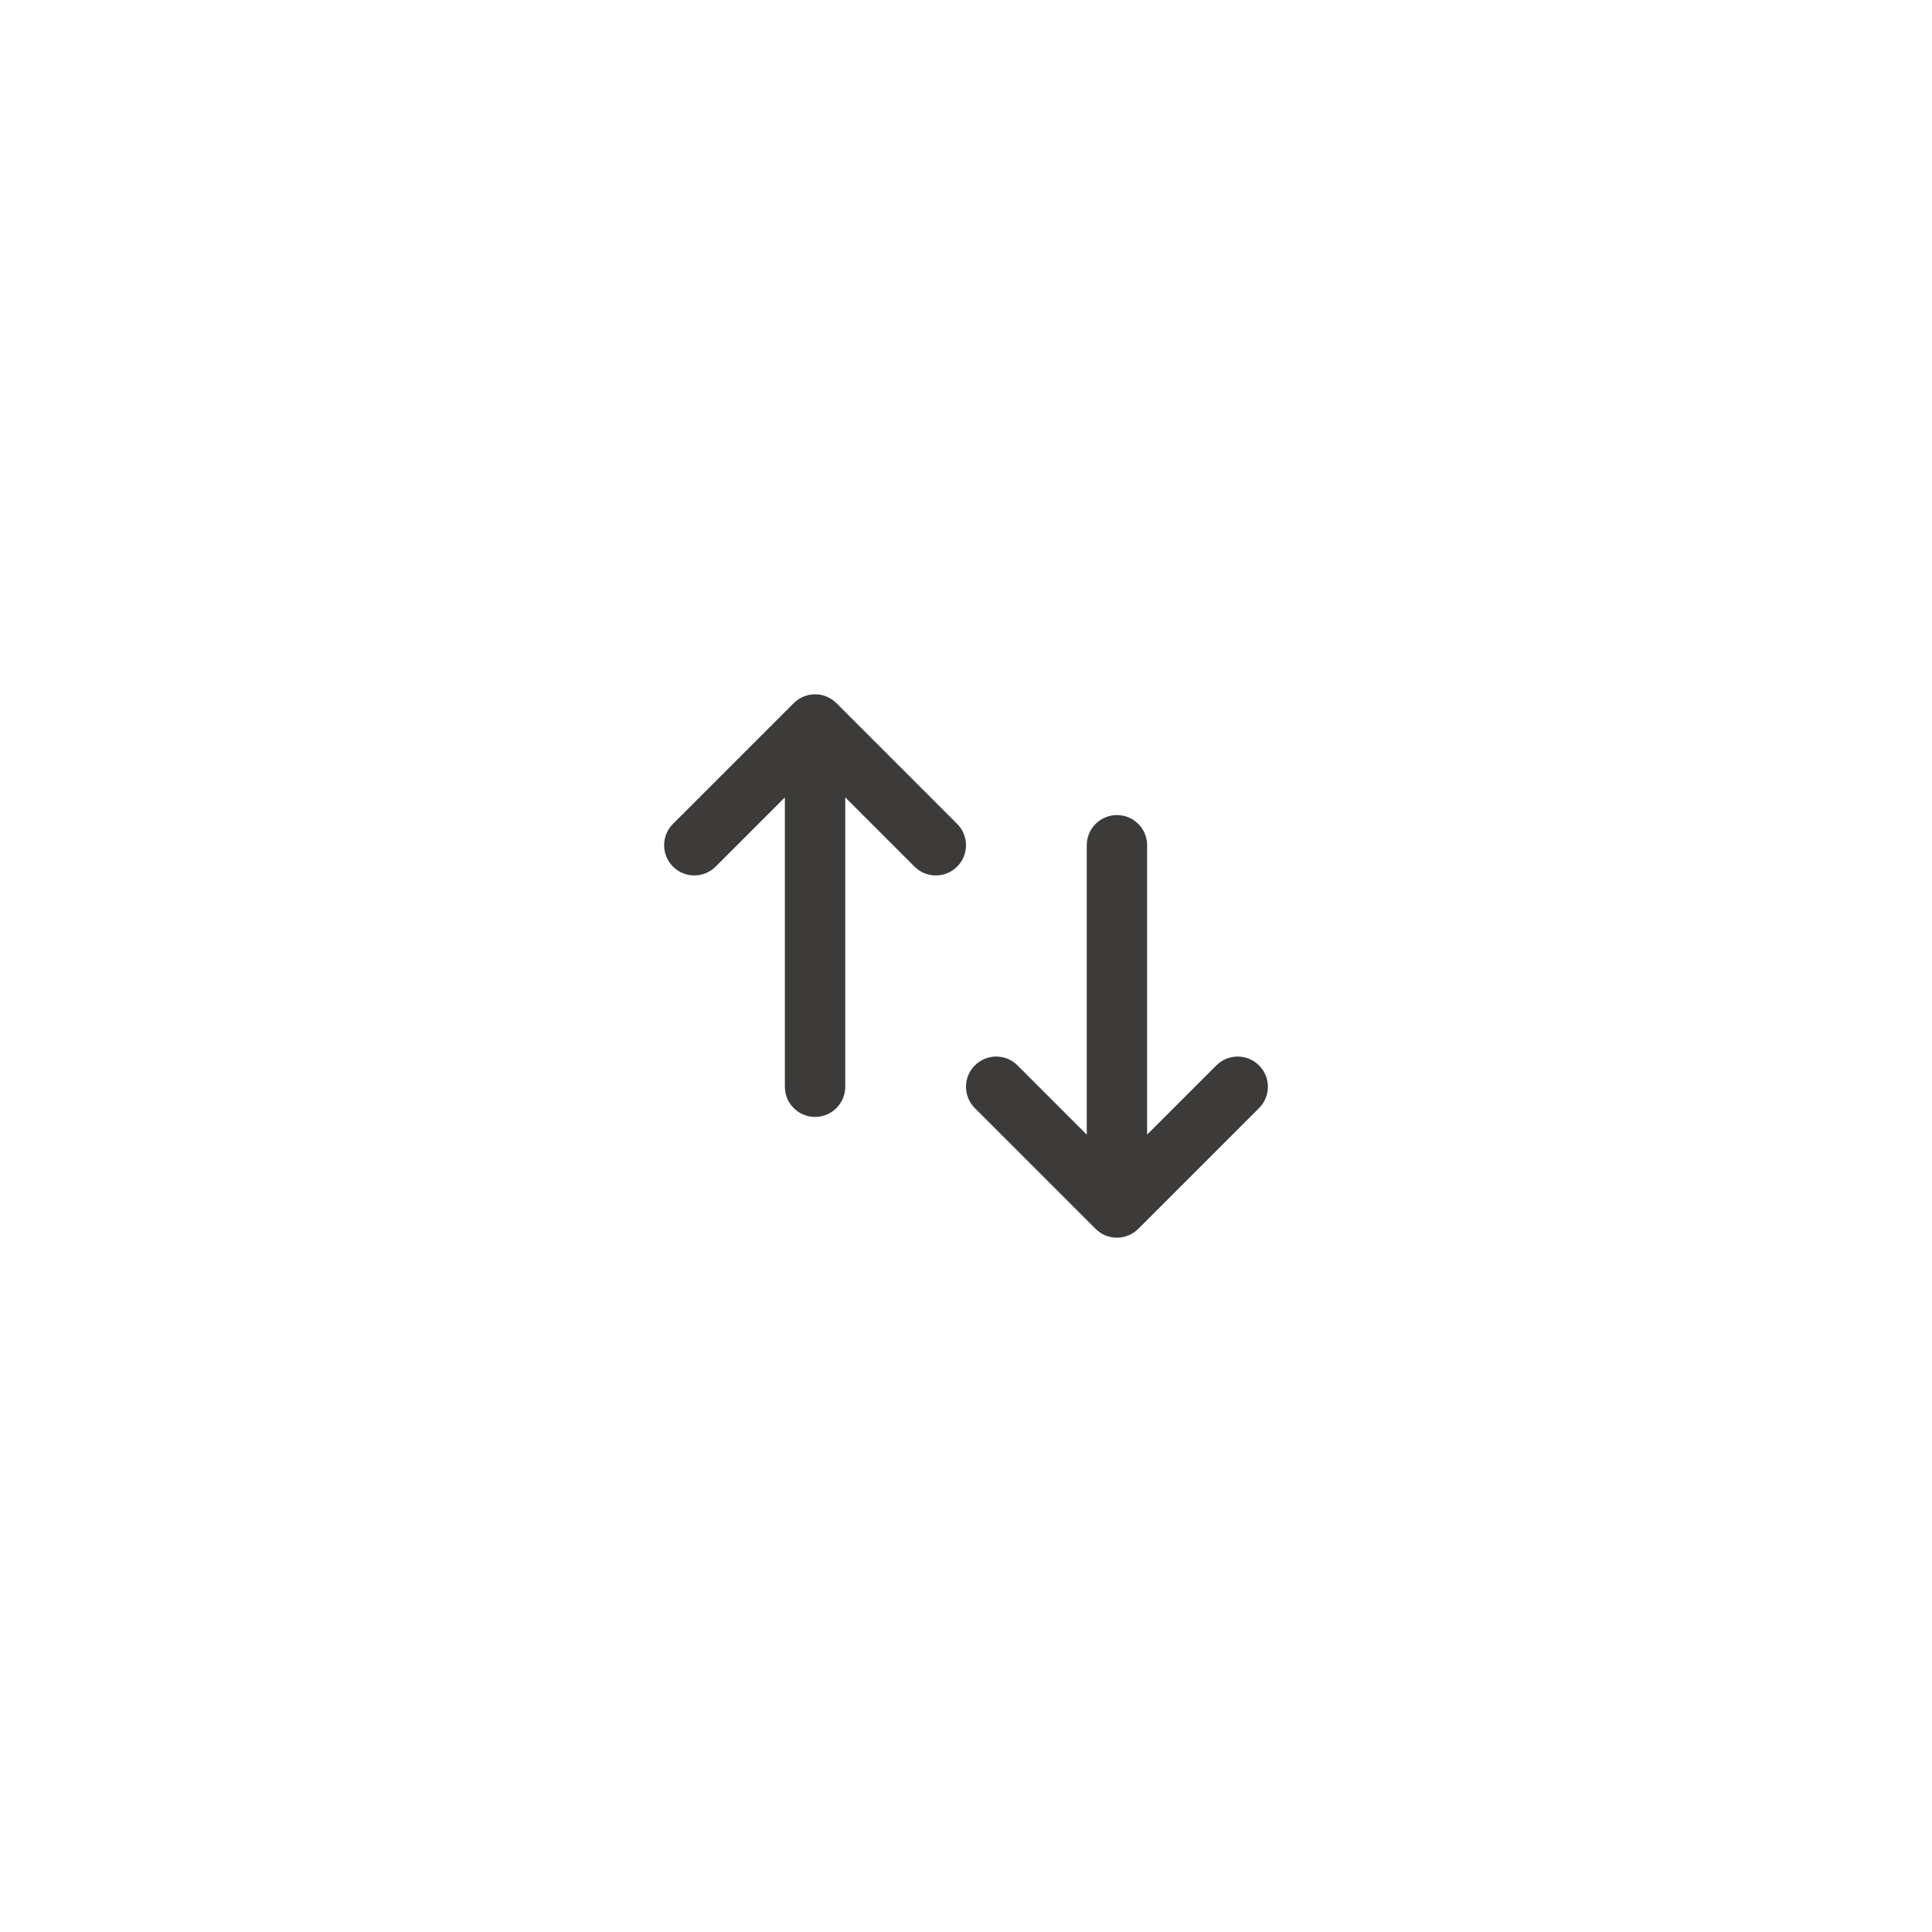
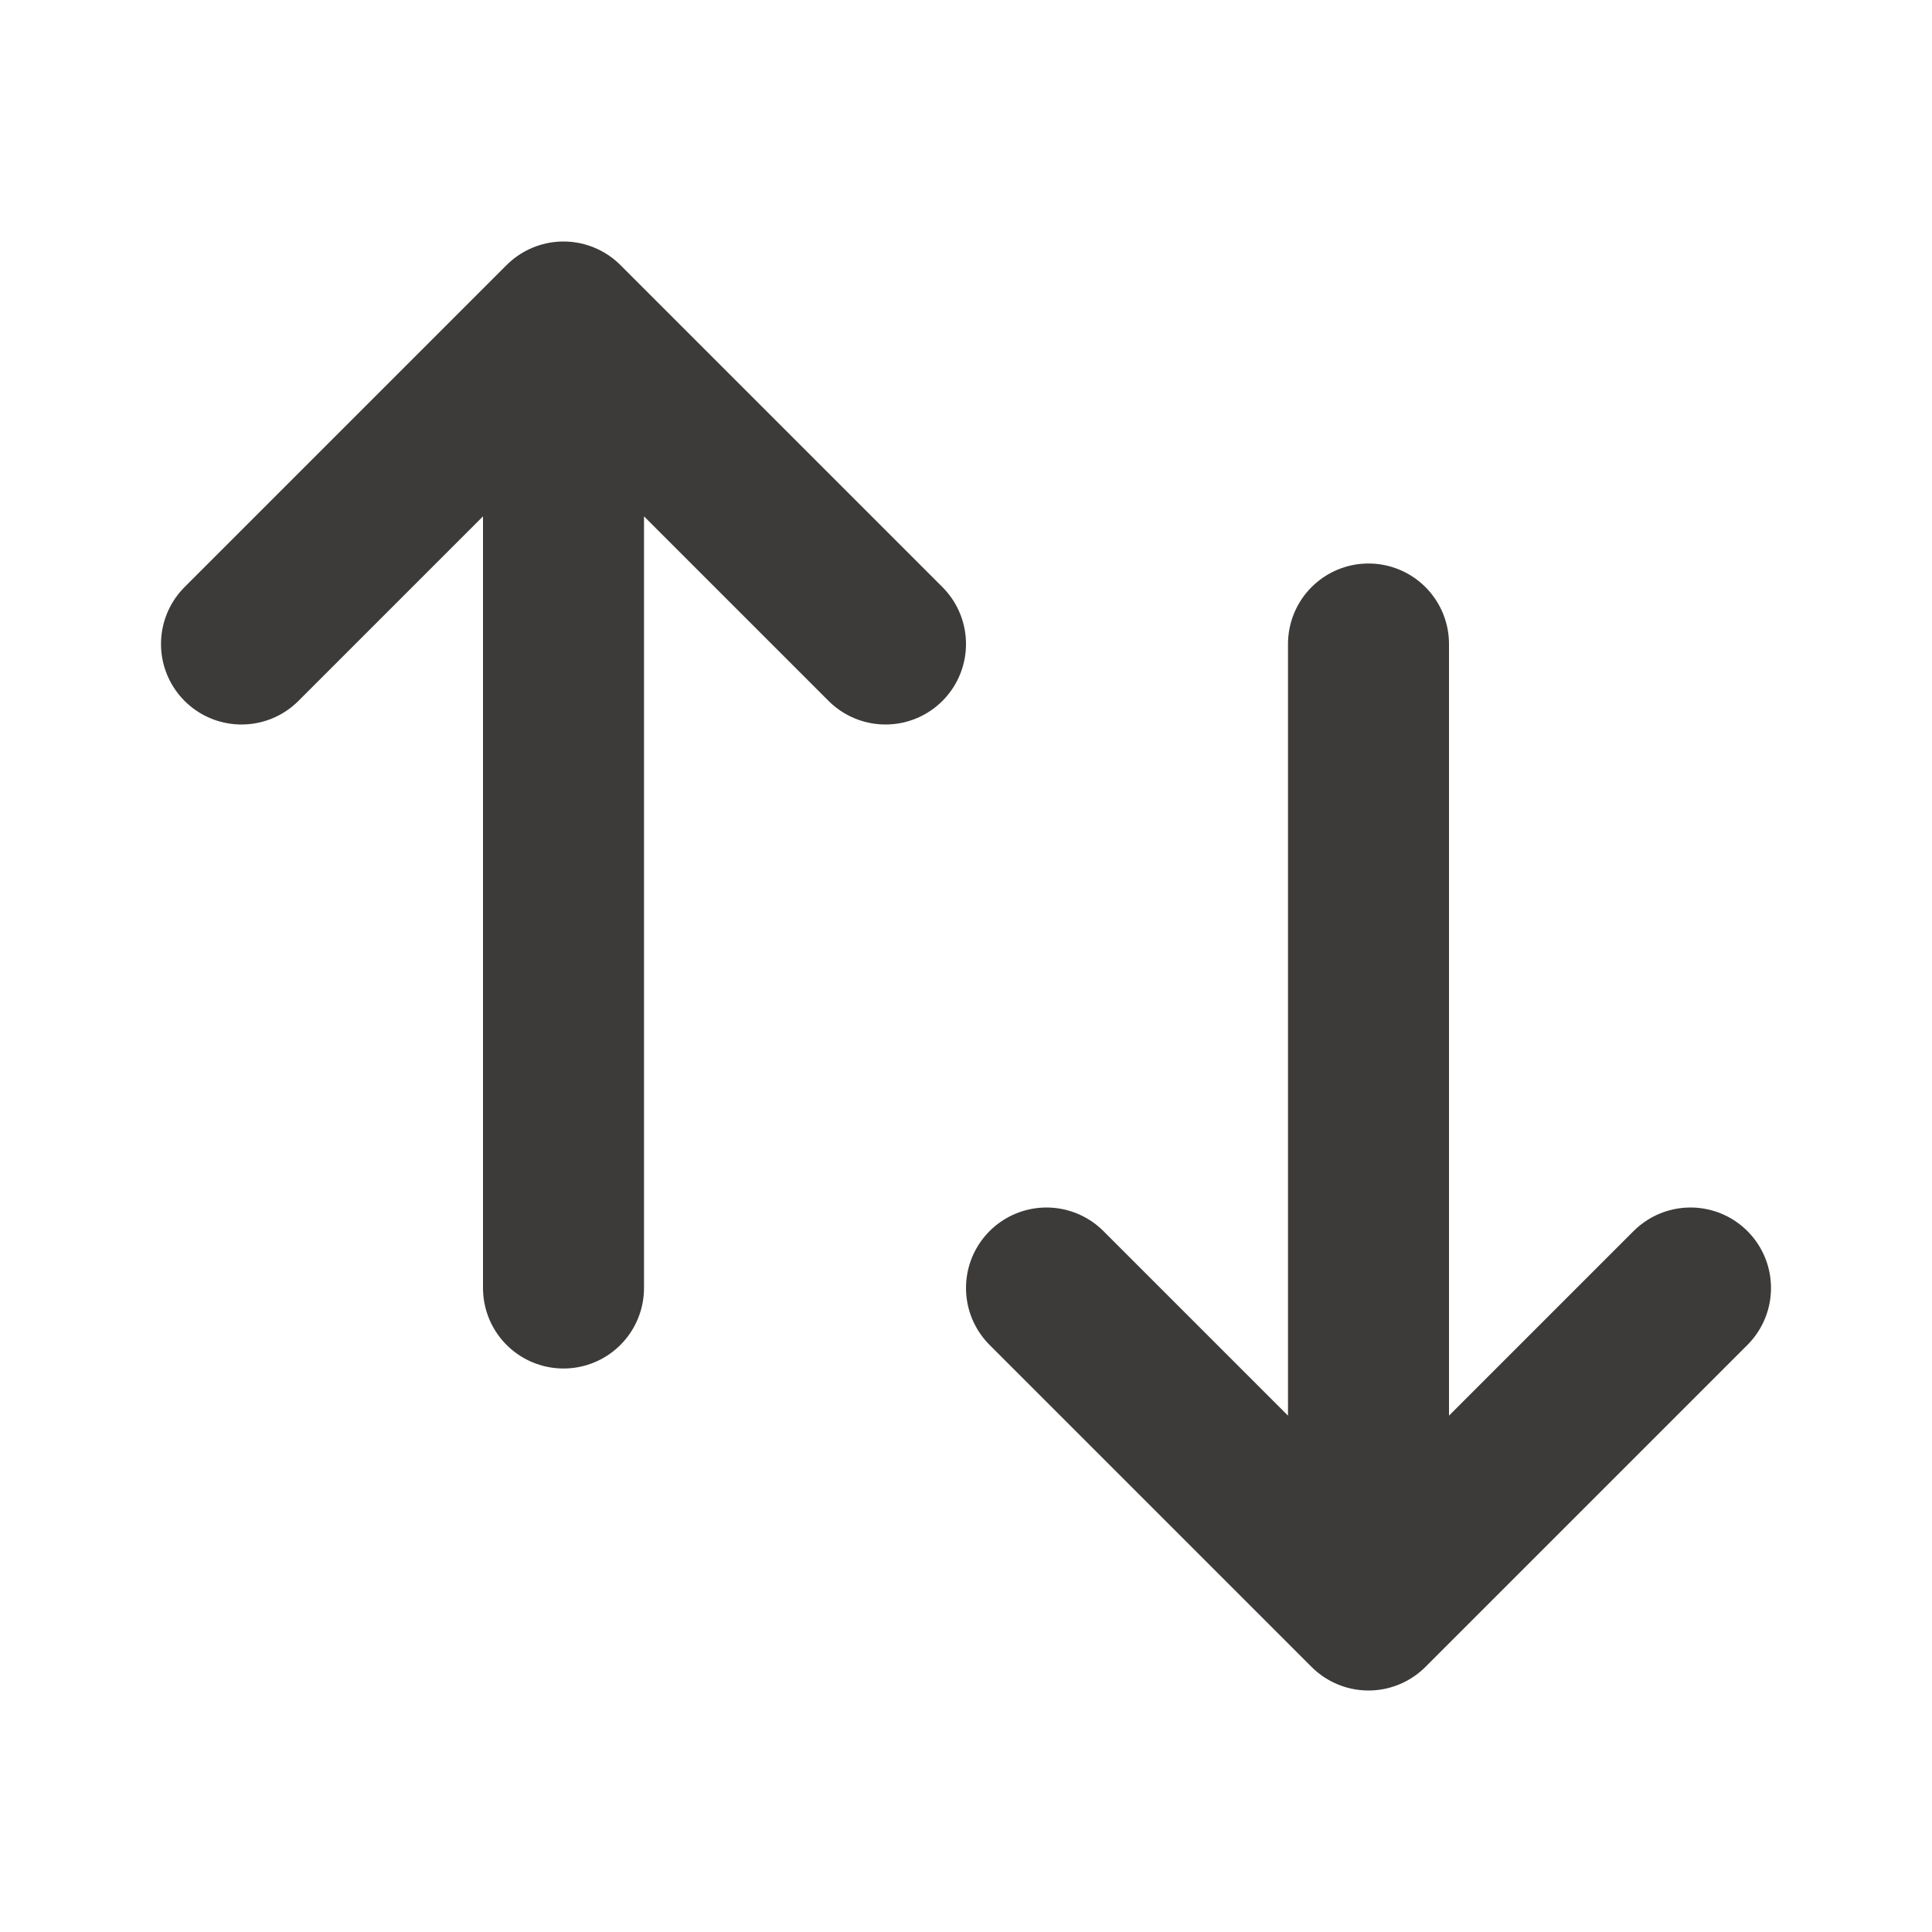
- <svg xmlns="http://www.w3.org/2000/svg" width="64" height="64" viewBox="0 0 64 64" fill="none">
-   <path d="M26 36C26 36.552 26.448 37 27 37C27.552 37 28 36.552 28 36H26ZM27 24L27.707 23.293C27.317 22.902 26.683 22.902 26.293 23.293L27 24ZM22.293 27.293C21.902 27.683 21.902 28.317 22.293 28.707C22.683 29.098 23.317 29.098 23.707 28.707L22.293 27.293ZM30.293 28.707C30.683 29.098 31.317 29.098 31.707 28.707C32.098 28.317 32.098 27.683 31.707 27.293L30.293 28.707ZM38 28C38 27.448 37.552 27 37 27C36.448 27 36 27.448 36 28H38ZM37 40L36.293 40.707C36.683 41.098 37.317 41.098 37.707 40.707L37 40ZM41.707 36.707C42.098 36.317 42.098 35.683 41.707 35.293C41.317 34.902 40.683 34.902 40.293 35.293L41.707 36.707ZM33.707 35.293C33.317 34.902 32.683 34.902 32.293 35.293C31.902 35.683 31.902 36.317 32.293 36.707L33.707 35.293ZM28 36V24H26V36H28ZM23.707 28.707L27.707 24.707L26.293 23.293L22.293 27.293L23.707 28.707ZM26.293 24.707L30.293 28.707L31.707 27.293L27.707 23.293L26.293 24.707ZM36 28V40H38V28H36ZM40.293 35.293L36.293 39.293L37.707 40.707L41.707 36.707L40.293 35.293ZM37.707 39.293L33.707 35.293L32.293 36.707L36.293 40.707L37.707 39.293Z" fill="#3D3B39" />
+ <svg xmlns="http://www.w3.org/2000/svg" width="24" height="24" viewBox="0 0 24 24" fill="none">
+   <path d="M7 16V4M7 4L3 8M7 4L11 8M17 8V20M17 20L21 16M17 20L13 16" stroke="#3D3B39" stroke-width="2" stroke-linecap="round" stroke-linejoin="round" />
</svg>
